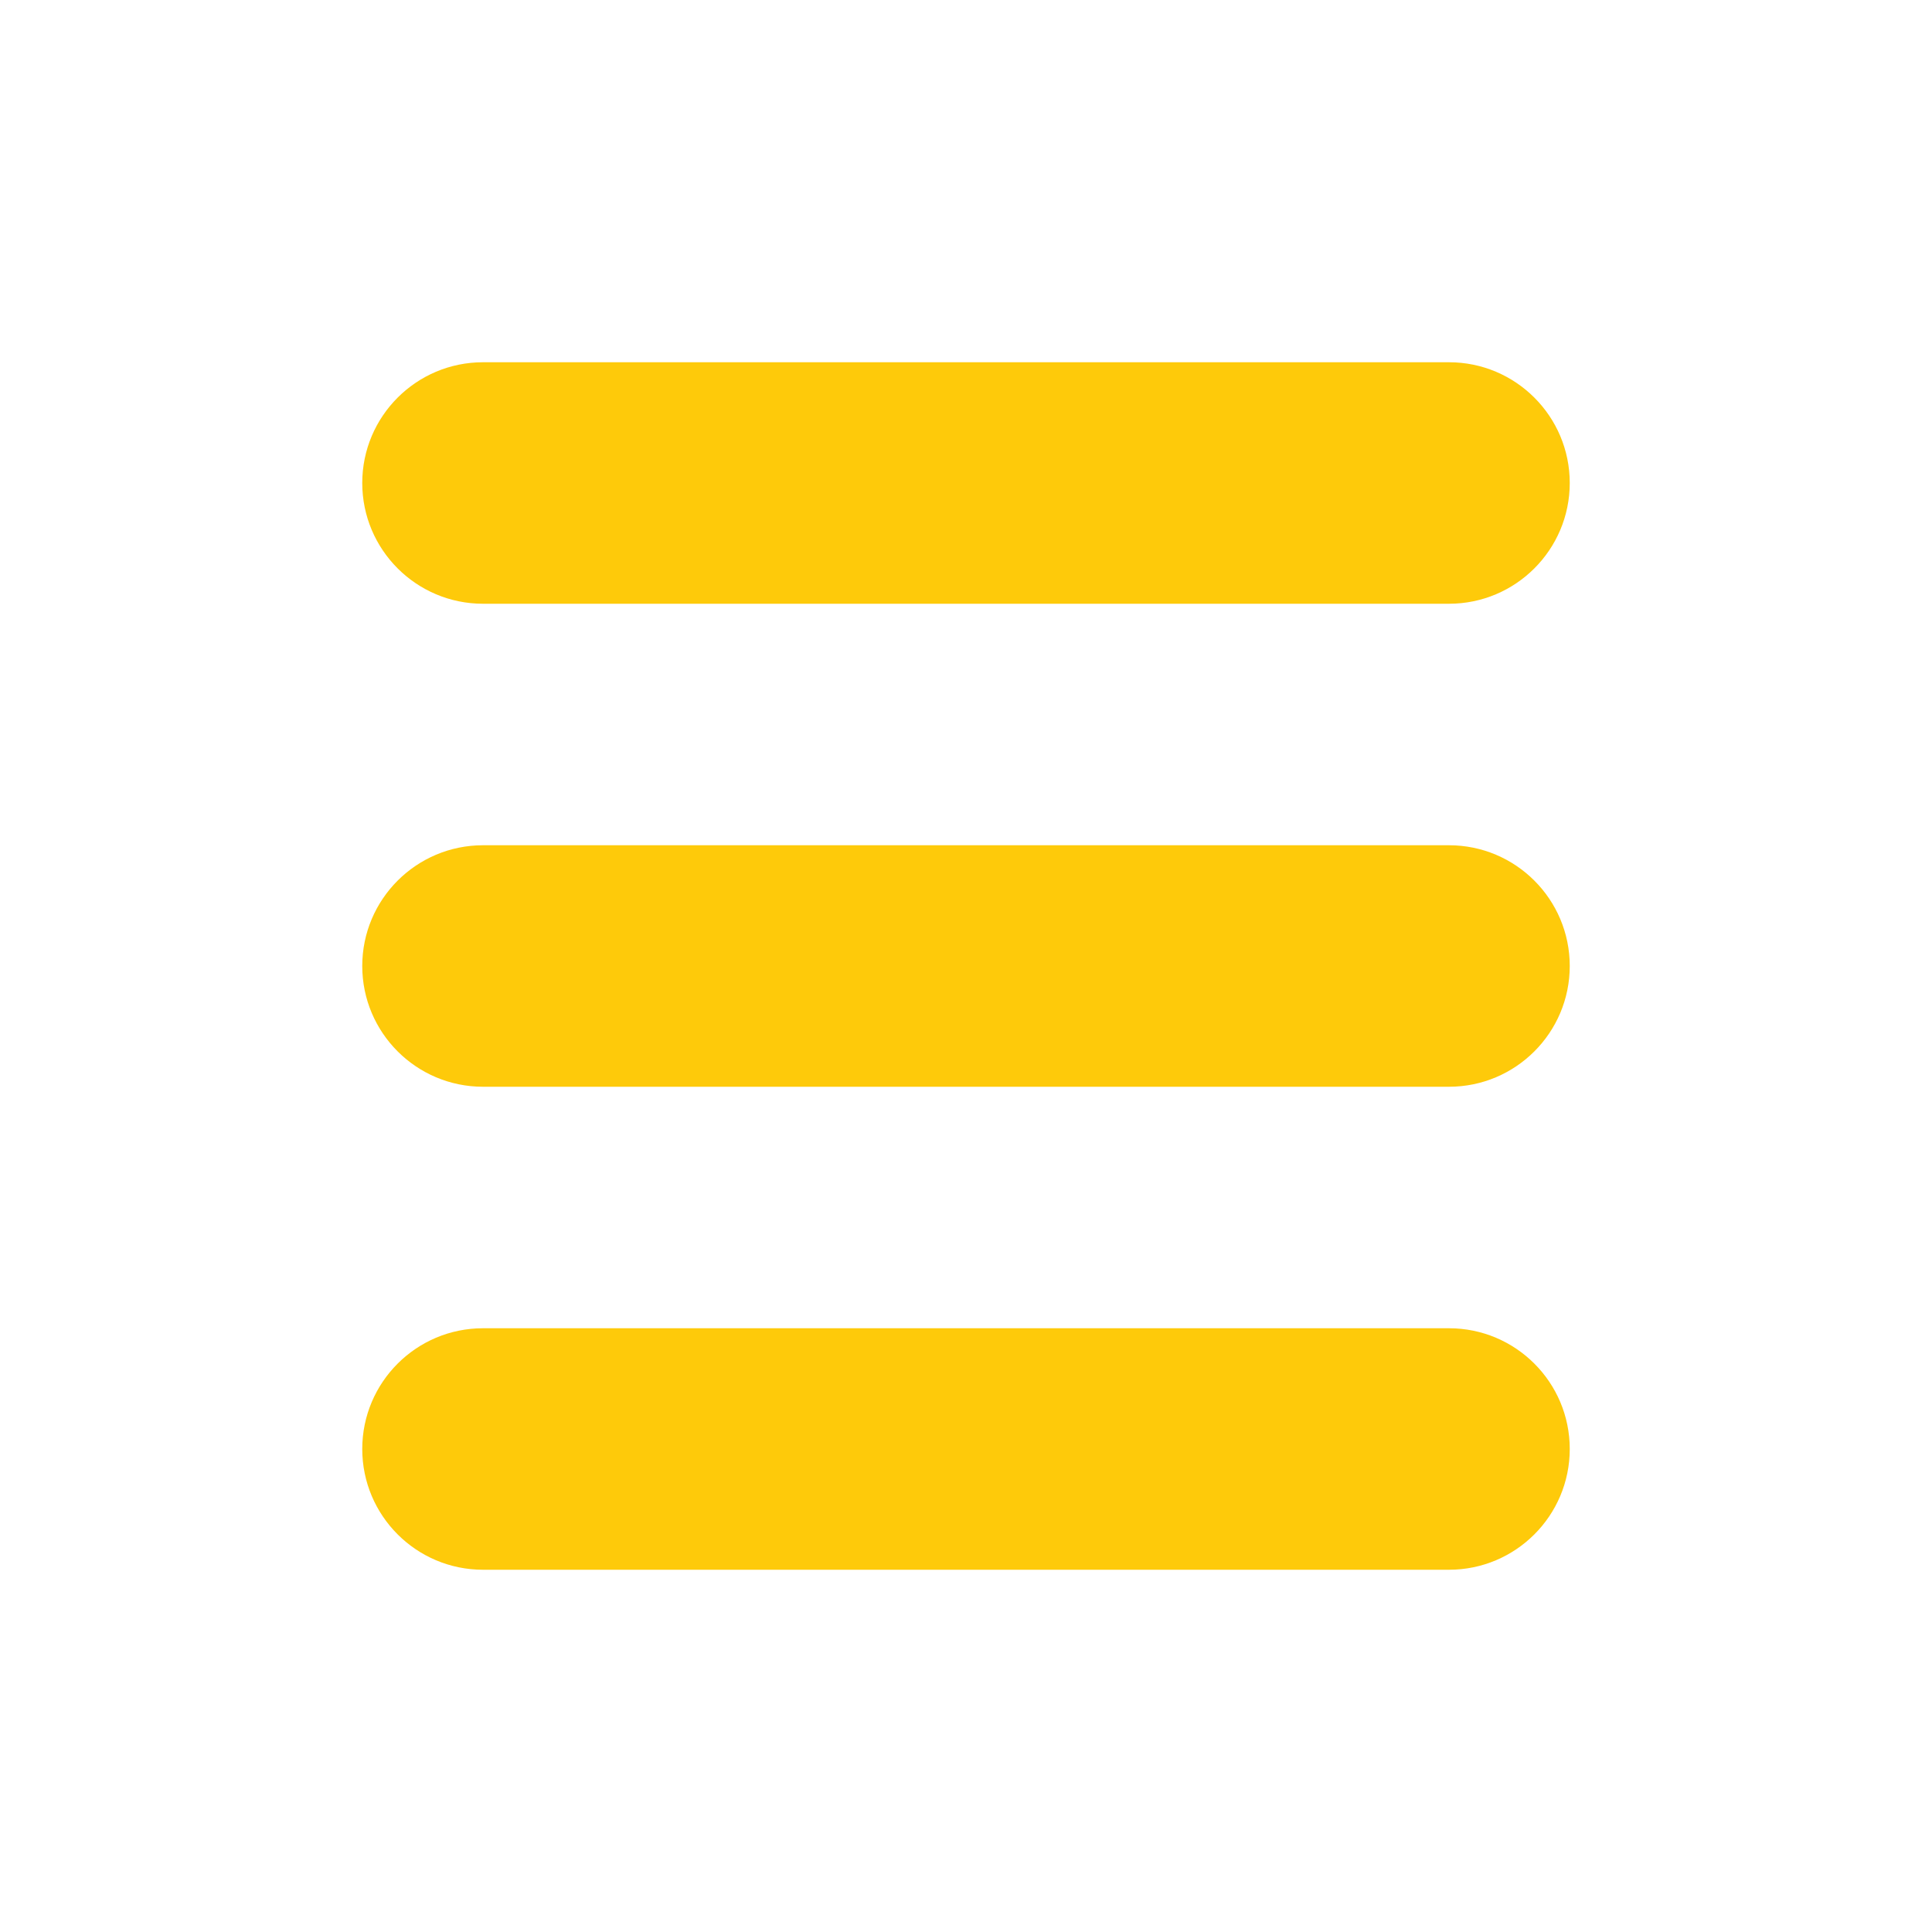
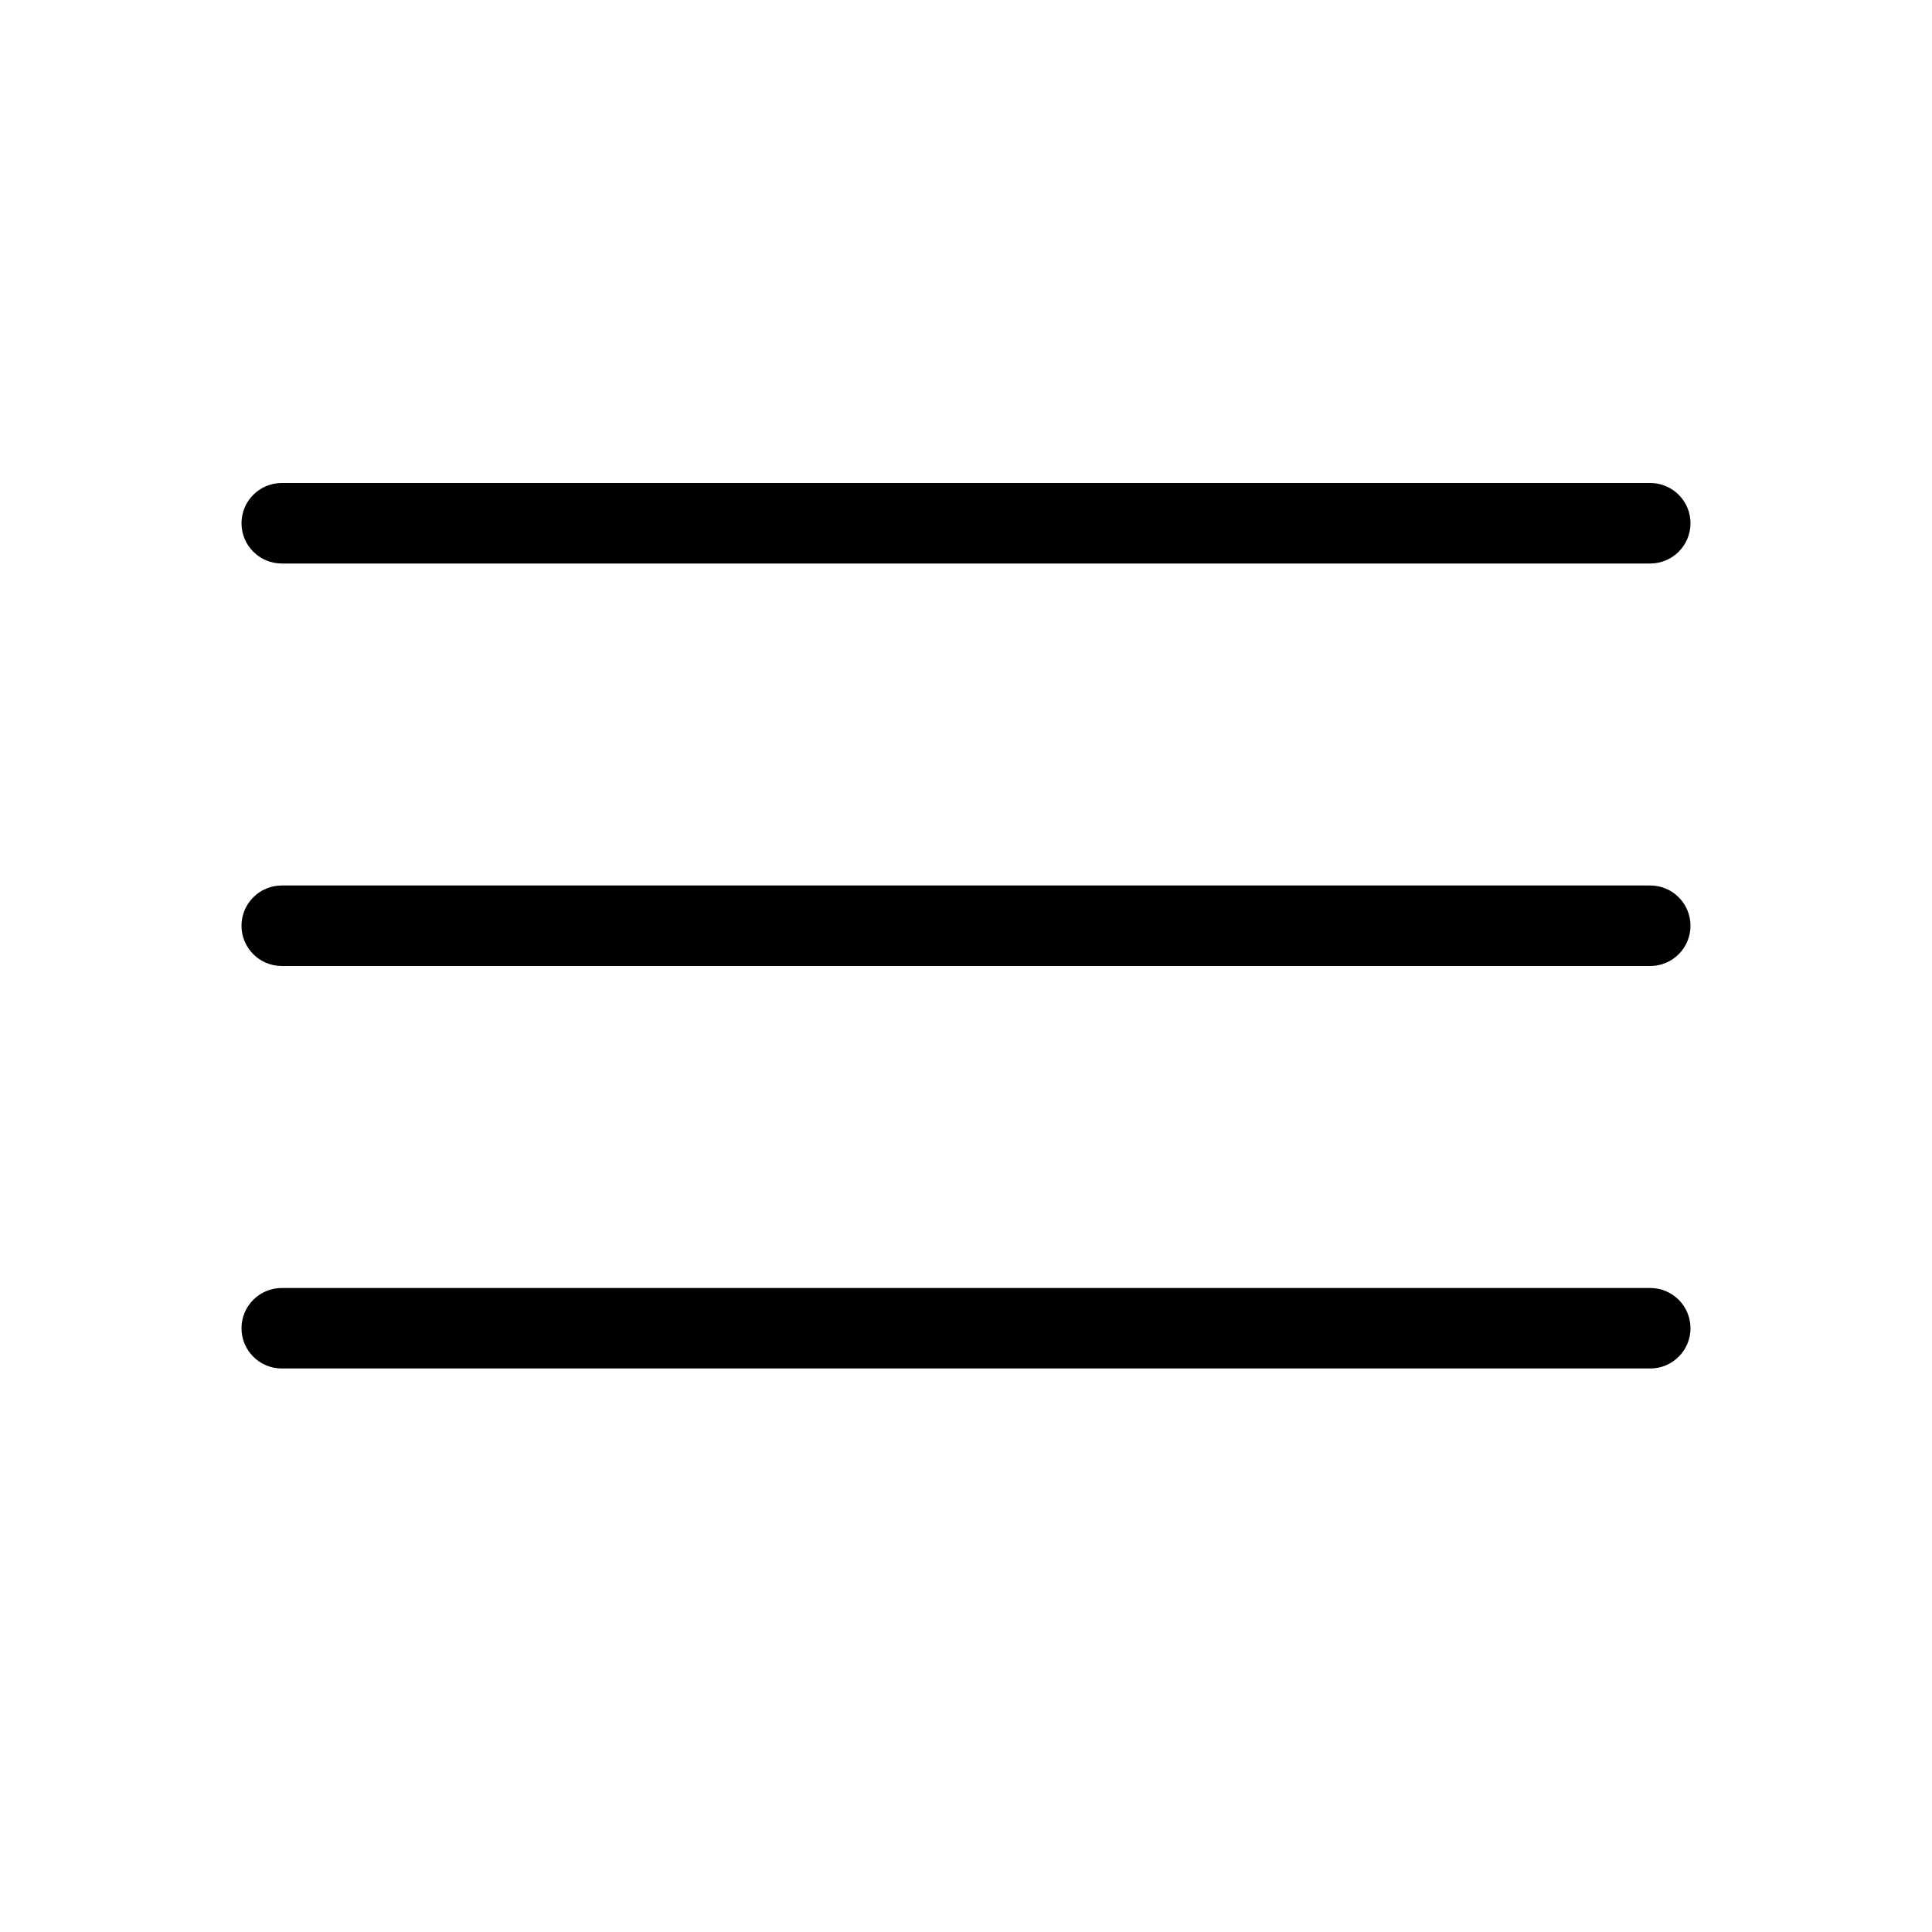
- <svg xmlns="http://www.w3.org/2000/svg" enable-background="new 0 0 32 32" id="Glyph" version="1.1" fill="#feca0a" viewBox="0 0 32 32" xml:space="preserve">
-   <path d="M26,16c0,1.104-0.896,2-2,2H8c-1.104,0-2-0.896-2-2s0.896-2,2-2h16C25.104,14,26,14.896,26,16z" id="XMLID_314_" />
-   <path d="M26,8c0,1.104-0.896,2-2,2H8c-1.104,0-2-0.896-2-2s0.896-2,2-2h16C25.104,6,26,6.896,26,8z" id="XMLID_315_" />
-   <path d="M26,24c0,1.104-0.896,2-2,2H8c-1.104,0-2-0.896-2-2s0.896-2,2-2h16C25.104,22,26,22.896,26,24z" id="XMLID_316_" />
+ <svg xmlns="http://www.w3.org/2000/svg" width="24" height="24" viewBox="0 0 24 24">
+   <path d="M3.5,7 C3.224,7 3,6.776 3,6.5 C3,6.224 3.224,6 3.5,6 L20.5,6 C20.776,6 21,6.224 21,6.5 C21,6.776 20.776,7 20.5,7 L3.5,7 Z M3.5,12 C3.224,12 3,11.776 3,11.5 C3,11.224 3.224,11 3.5,11 L20.5,11 C20.776,11 21,11.224 21,11.5 C21,11.776 20.776,12 20.5,12 L3.5,12 Z M3.5,17 C3.224,17 3,16.776 3,16.5 C3,16.224 3.224,16 3.5,16 L20.5,16 C20.776,16 21,16.224 21,16.5 C21,16.776 20.776,17 20.5,17 L3.5,17 Z" />
</svg>
